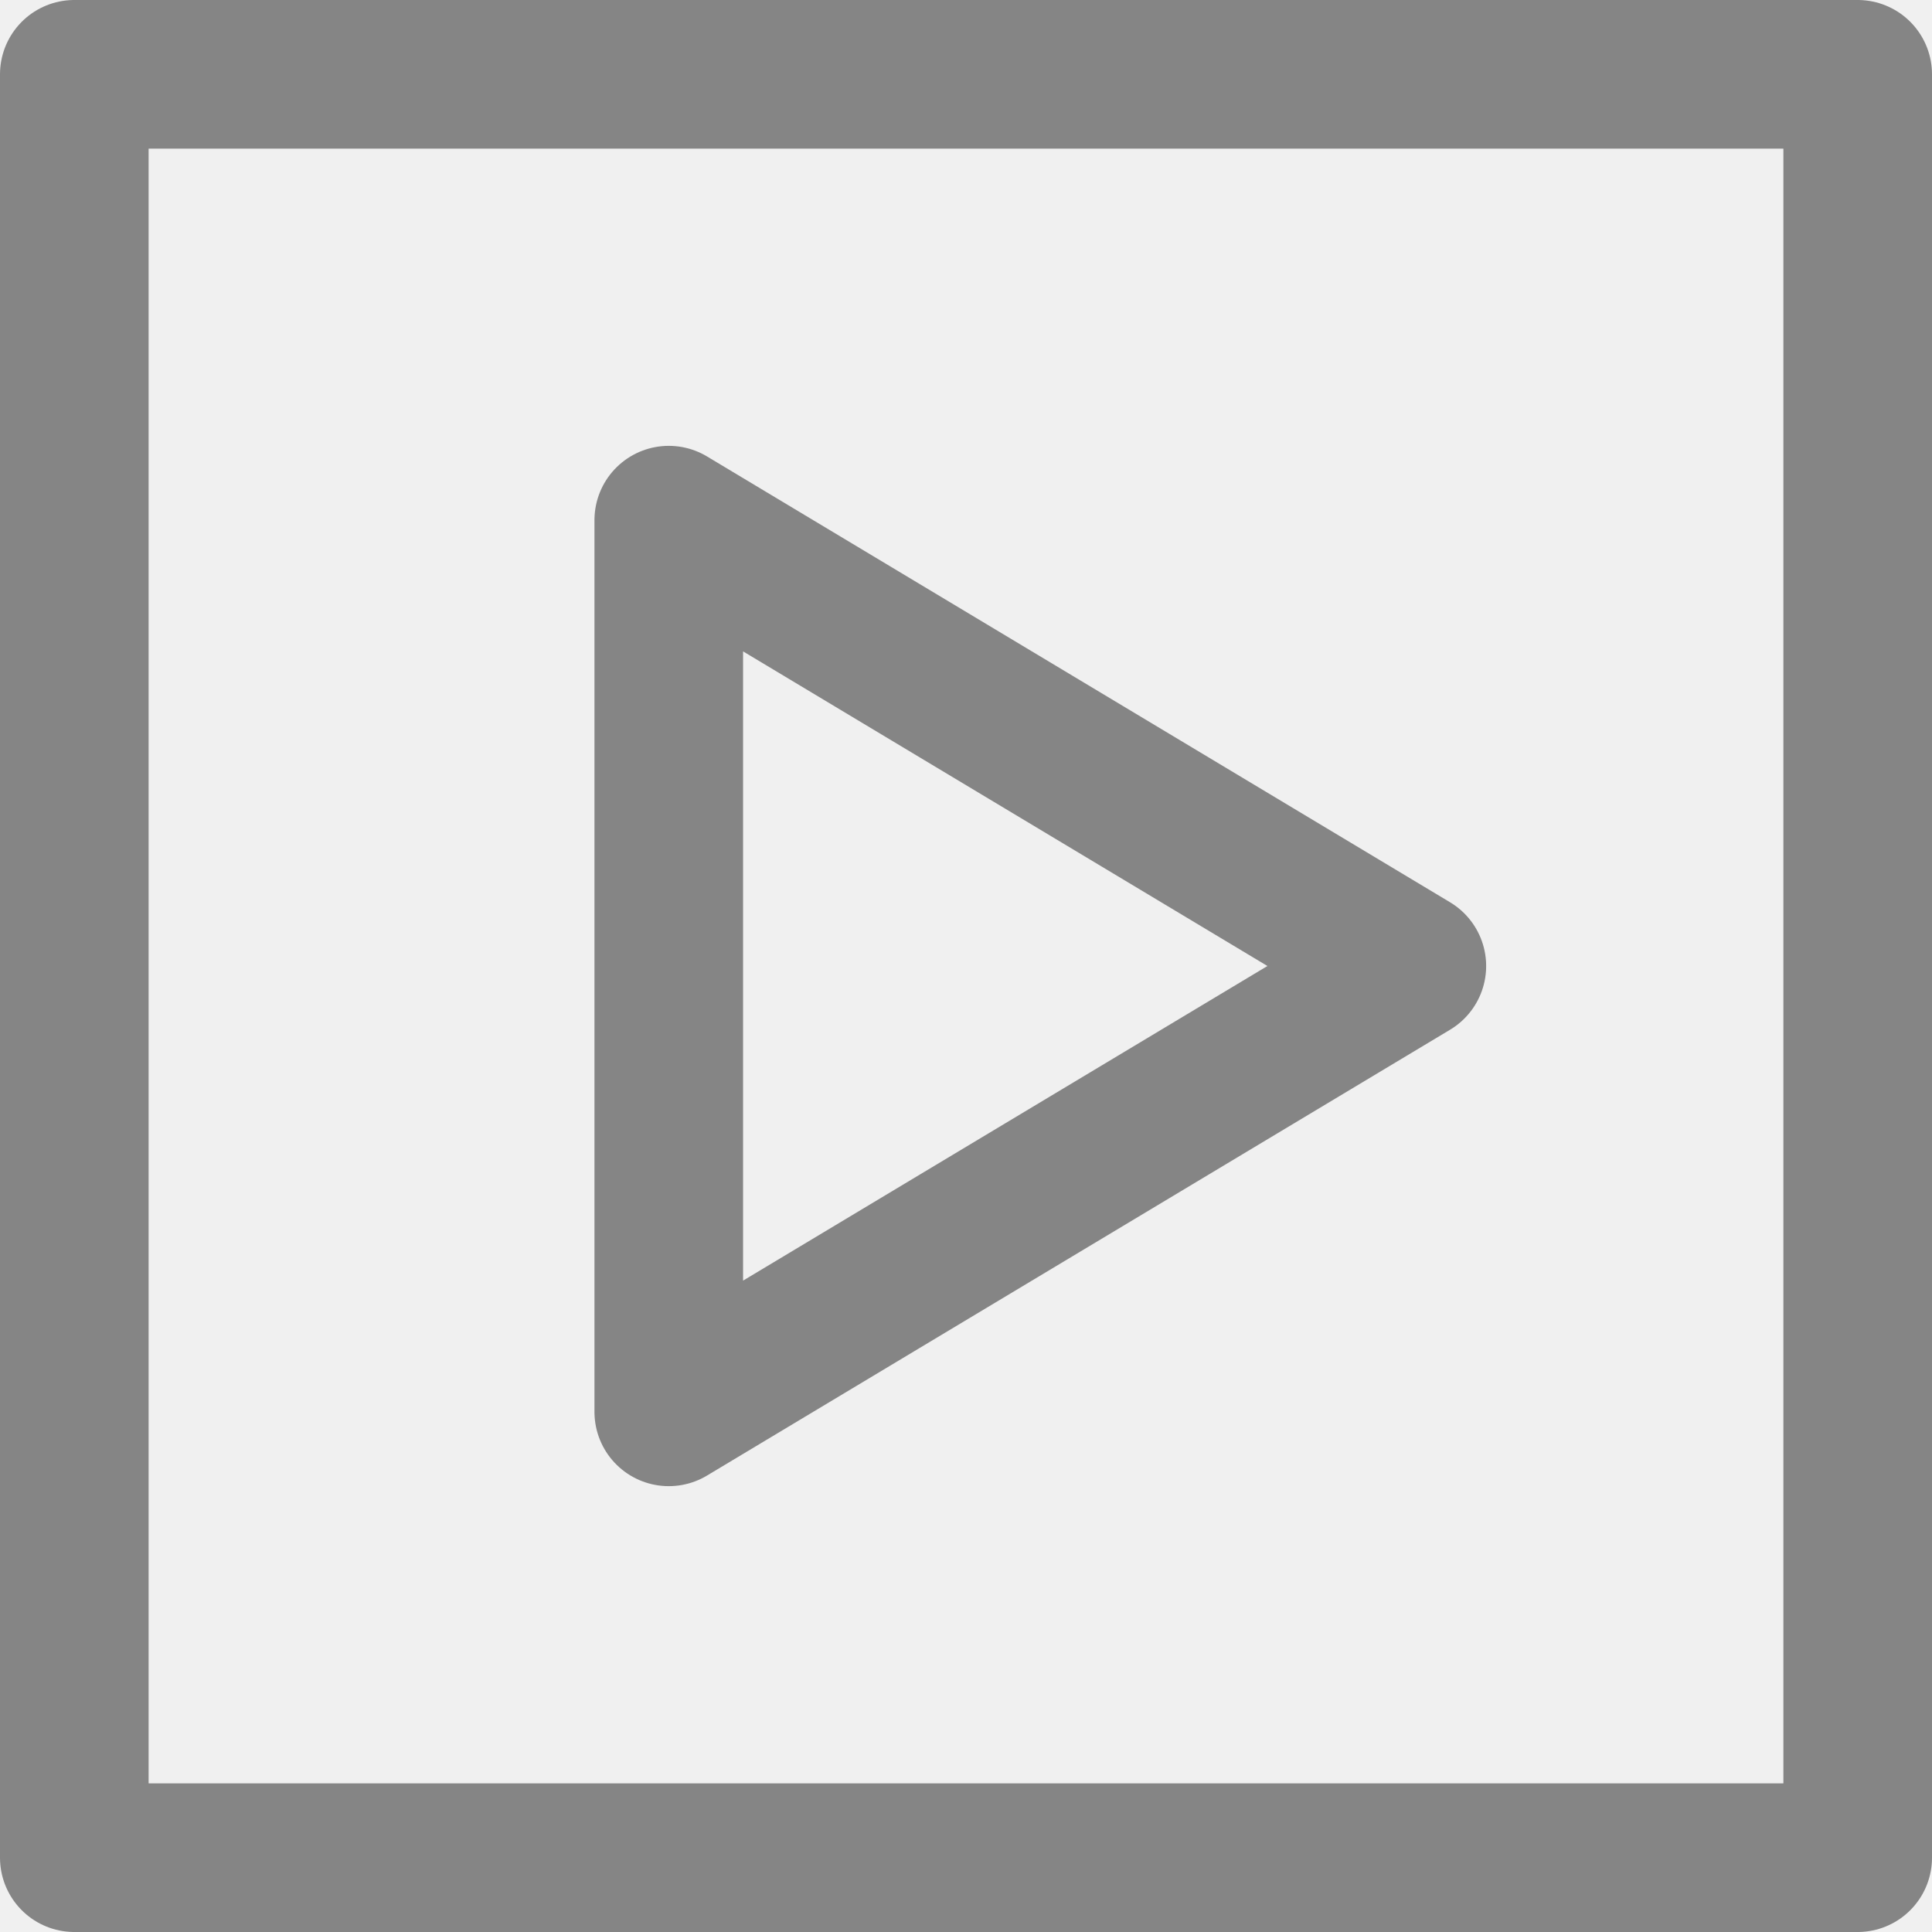
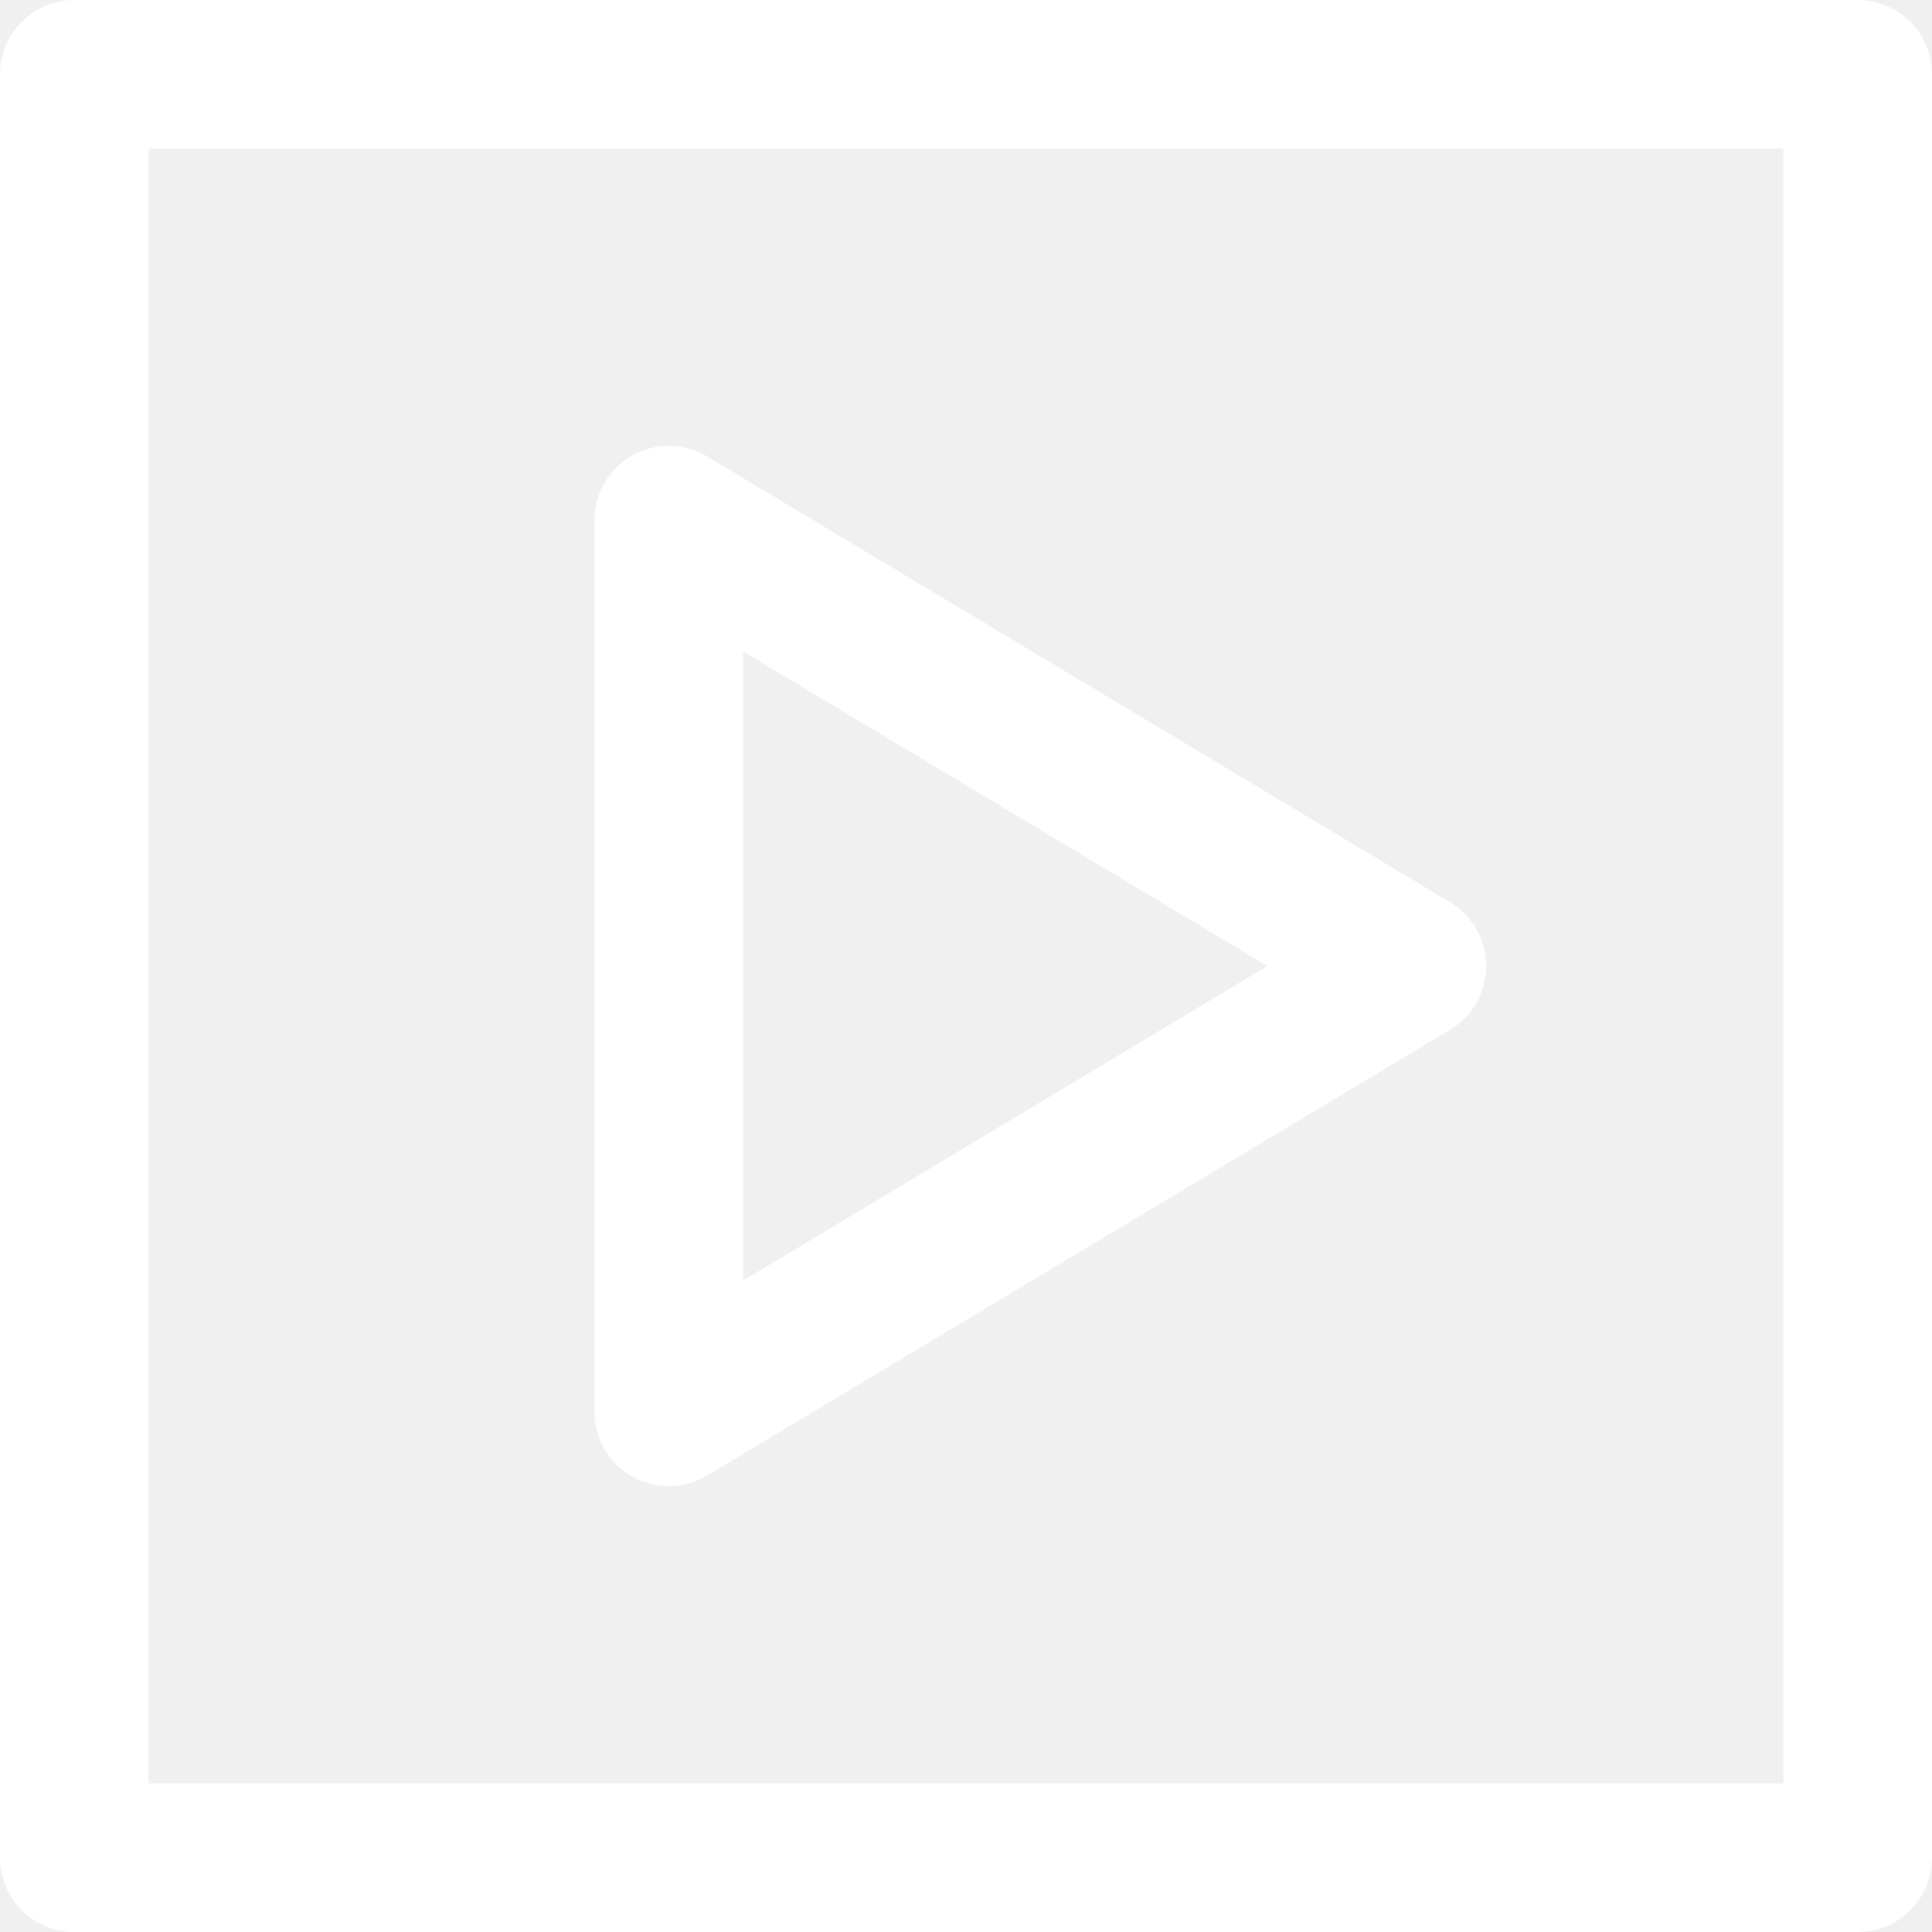
<svg xmlns="http://www.w3.org/2000/svg" width="26" height="26" viewBox="0 0 26 26">
  <g id="play" transform="translate(-111 -375.2)">
-     <rect id="Rectangle_4" data-name="Rectangle 4" width="24" height="24" transform="translate(112 376.2)" fill="none" stroke="#858585" stroke-linejoin="round" stroke-width="2" />
-     <path id="Polygon_13" data-name="Polygon 13" d="M6,0l6,10H0Z" transform="translate(130 382.2) rotate(90)" fill="none" stroke="#858585" stroke-linejoin="round" stroke-width="2" />
+     <rect id="Rectangle_4" data-name="Rectangle 4" width="24" height="24" transform="translate(112 376.2)" fill="none" stroke="#fff" stroke-linejoin="round" stroke-width="2" />
+     <path id="Polygon_13" data-name="Polygon 13" d="M6,0l6,10H0Z" transform="translate(130 382.2) rotate(90)" fill="none" stroke="#fff" stroke-linejoin="round" stroke-width="2" />
  </g>
</svg>
